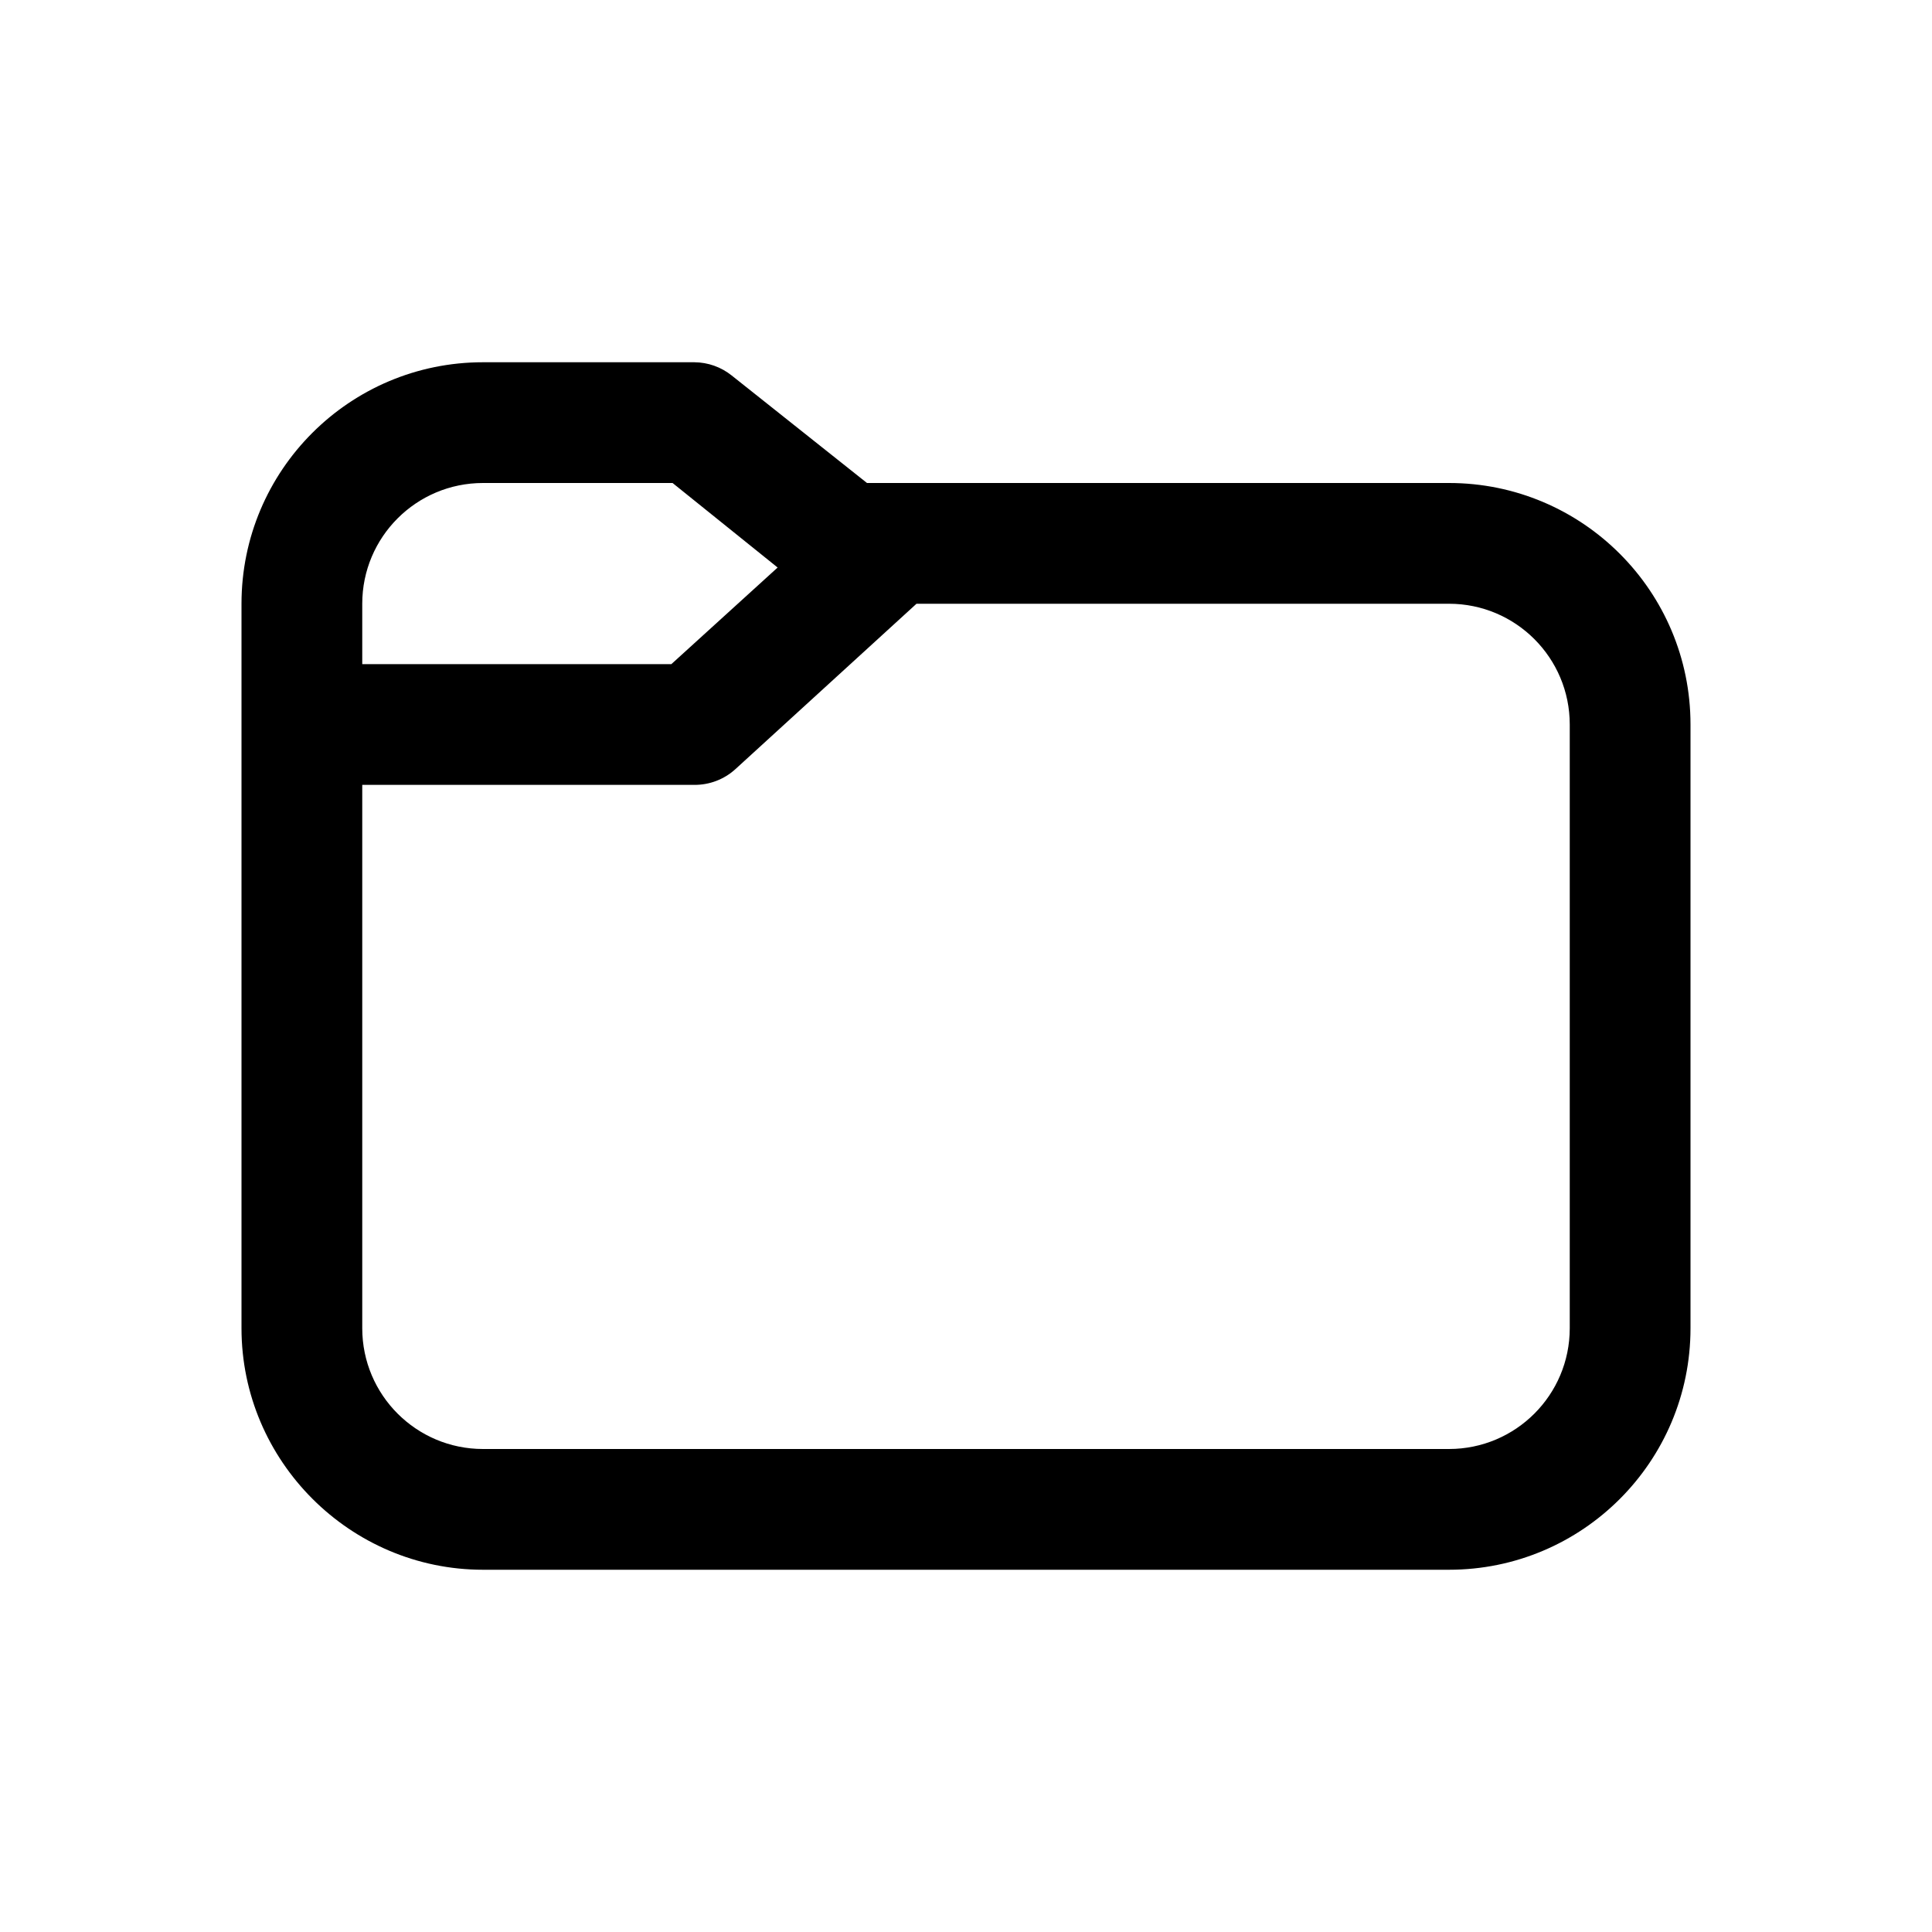
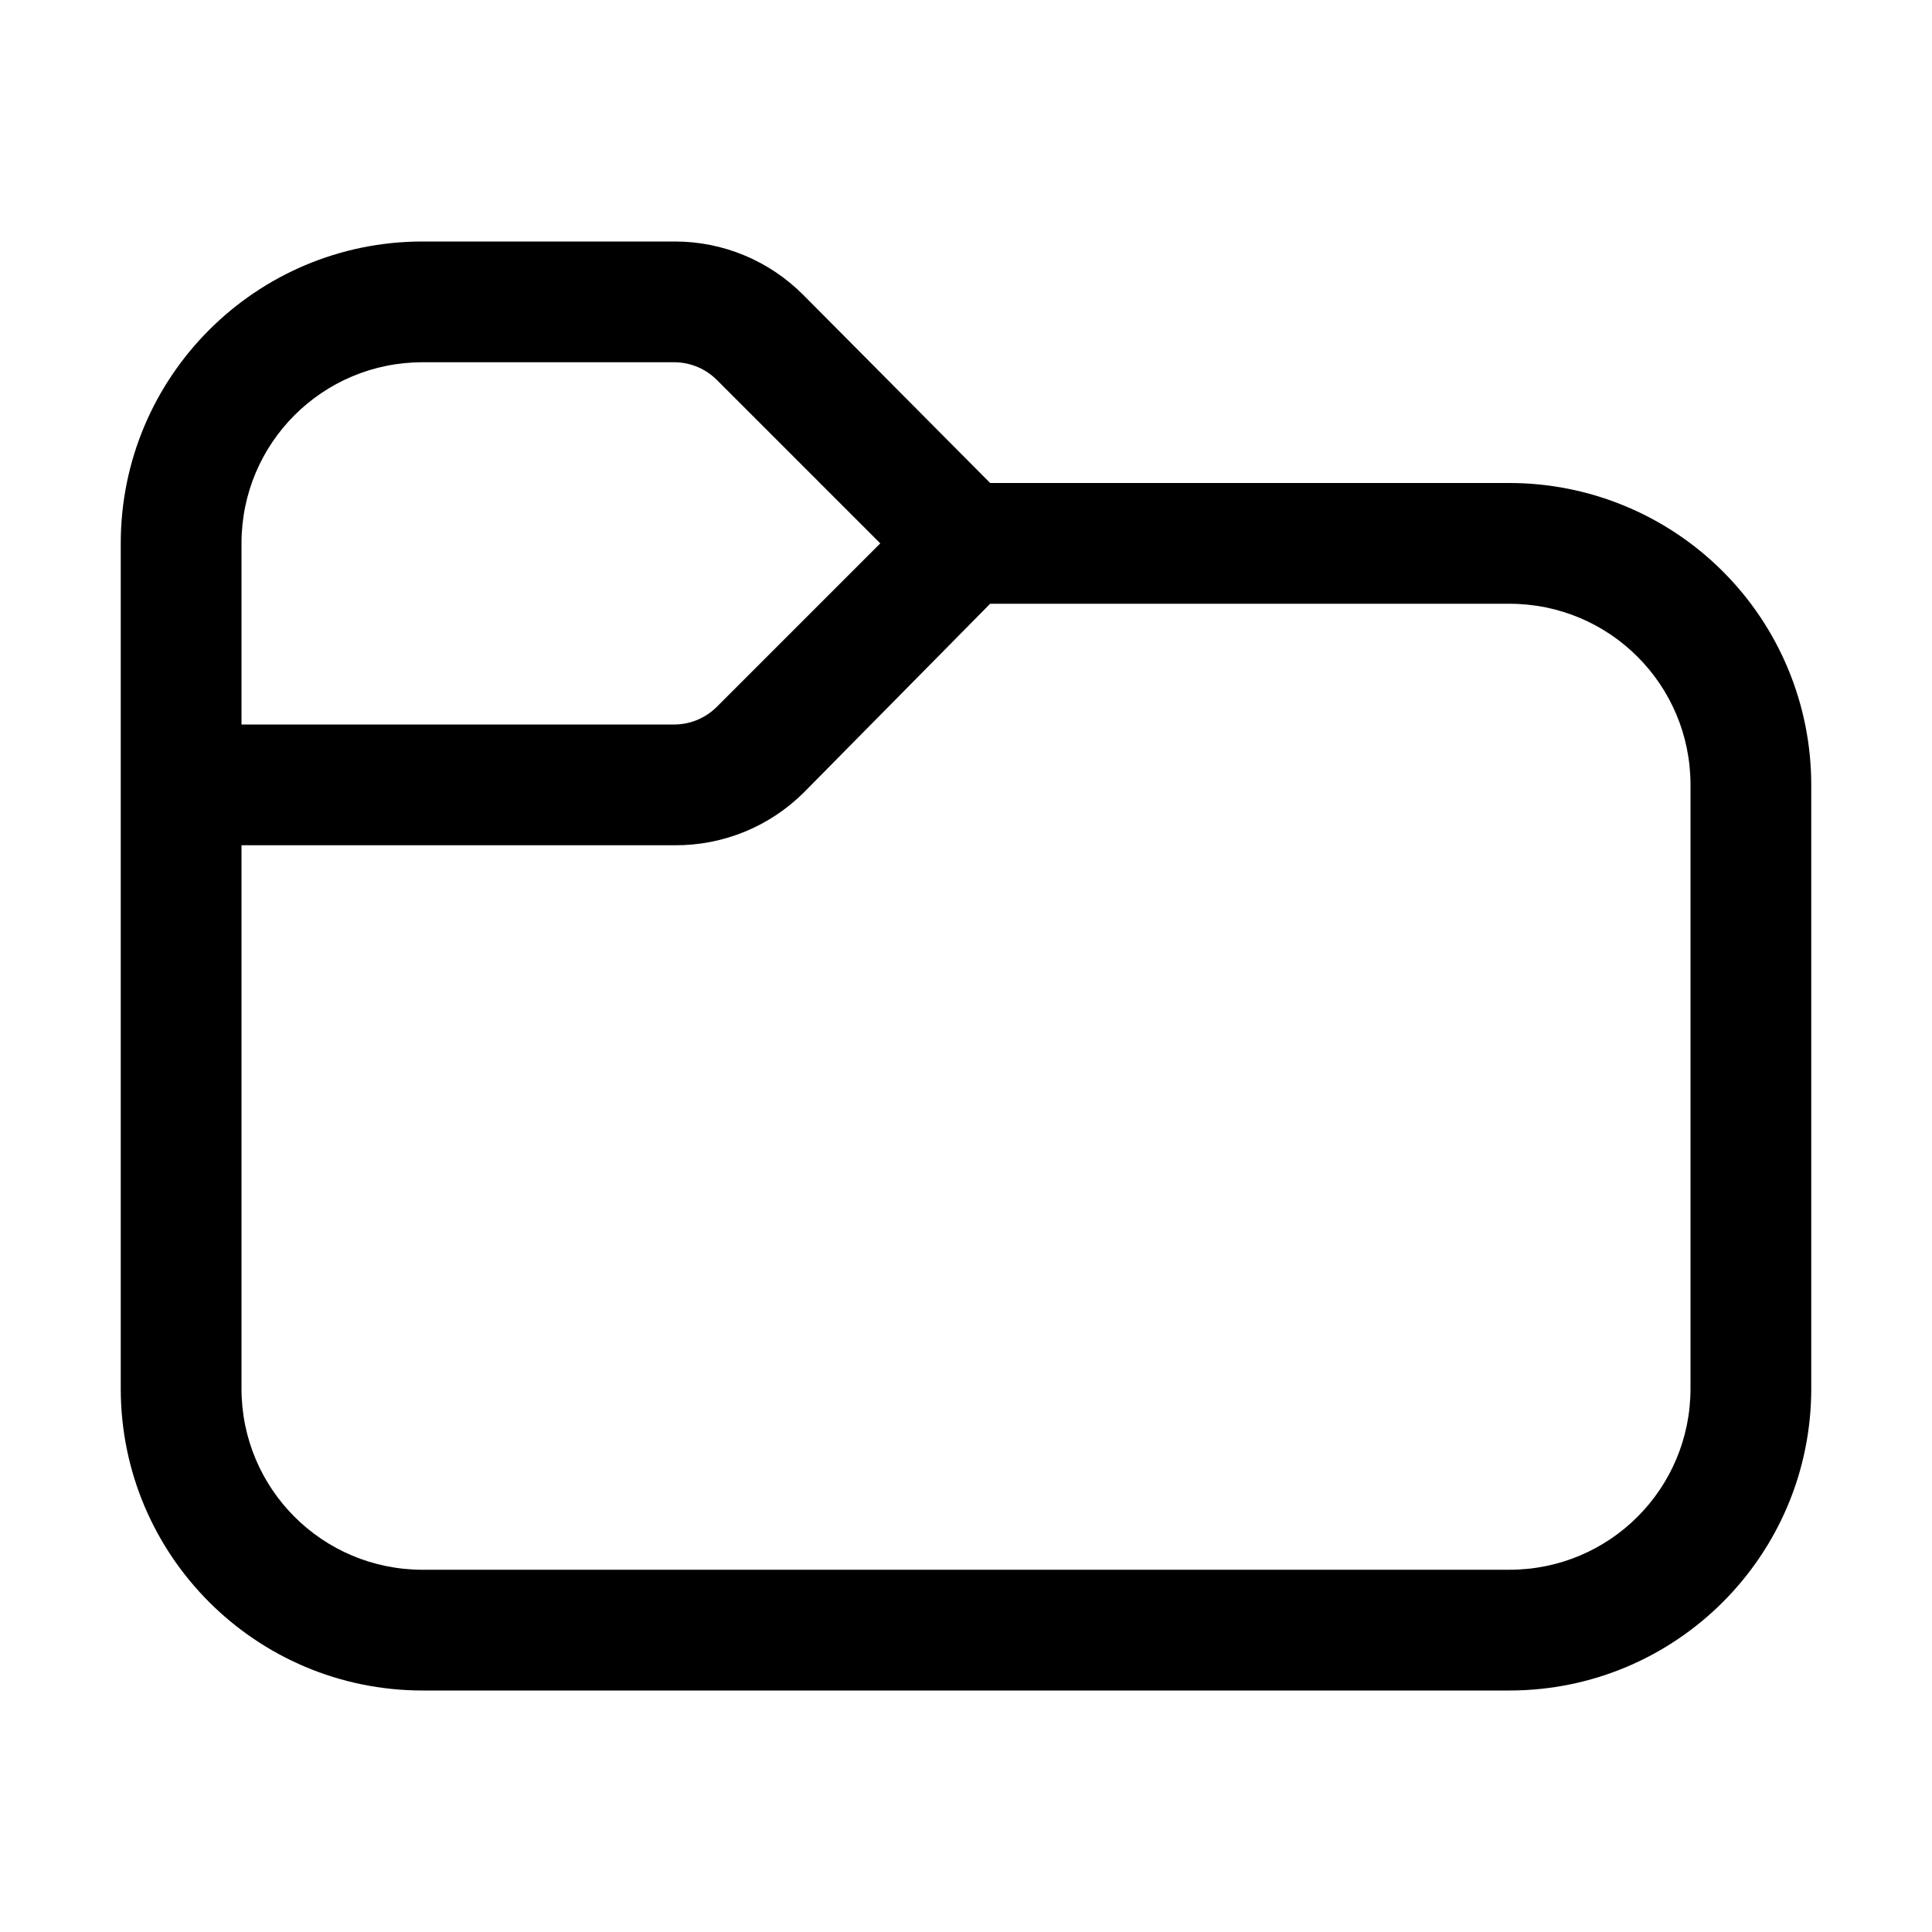
<svg xmlns="http://www.w3.org/2000/svg" width="16" height="16" viewBox="0 0 16 16">
-   <path d="M2 5v6c0 1.1.9 2 2 2h8a2 2 0 0 0 2-2V6a2 2 0 0 0-2-2H7.18l-1.12-.89A.5.5 0 0 0 5.75 3H4a2 2 0 0 0-2 2Zm1 0a1 1 0 0 1 1-1h1.57l.87.7-.88.8H3V5Zm4.6 0H12a1 1 0 0 1 1 1v5a1 1 0 0 1-1 1H4a1 1 0 0 1-1-1V6.5h2.75a.5.5 0 0 0 .34-.13L7.59 5Z" />
+   <path d="M2 4.5V6h3.59a.5.5 0 0 0 .35-.15L7.29 4.5 5.94 3.15A.5.5 0 0 0 5.59 3H3.5C2.67 3 2 3.67 2 4.5Zm-1 0A2.5 2.5 0 0 1 3.5 2h2.09c.4 0 .78.16 1.06.44L8.2 4h4.29A2.5 2.5 0 0 1 15 6.5v5a2.5 2.5 0 0 1-2.5 2.5h-9A2.5 2.5 0 0 1 1 11.5v-7ZM2 7v4.5c0 .83.67 1.5 1.5 1.5h9c.83 0 1.5-.67 1.5-1.5v-5c0-.83-.67-1.5-1.5-1.5H8.2L6.66 6.56A1.5 1.5 0 0 1 5.59 7H2Z" />
</svg>
